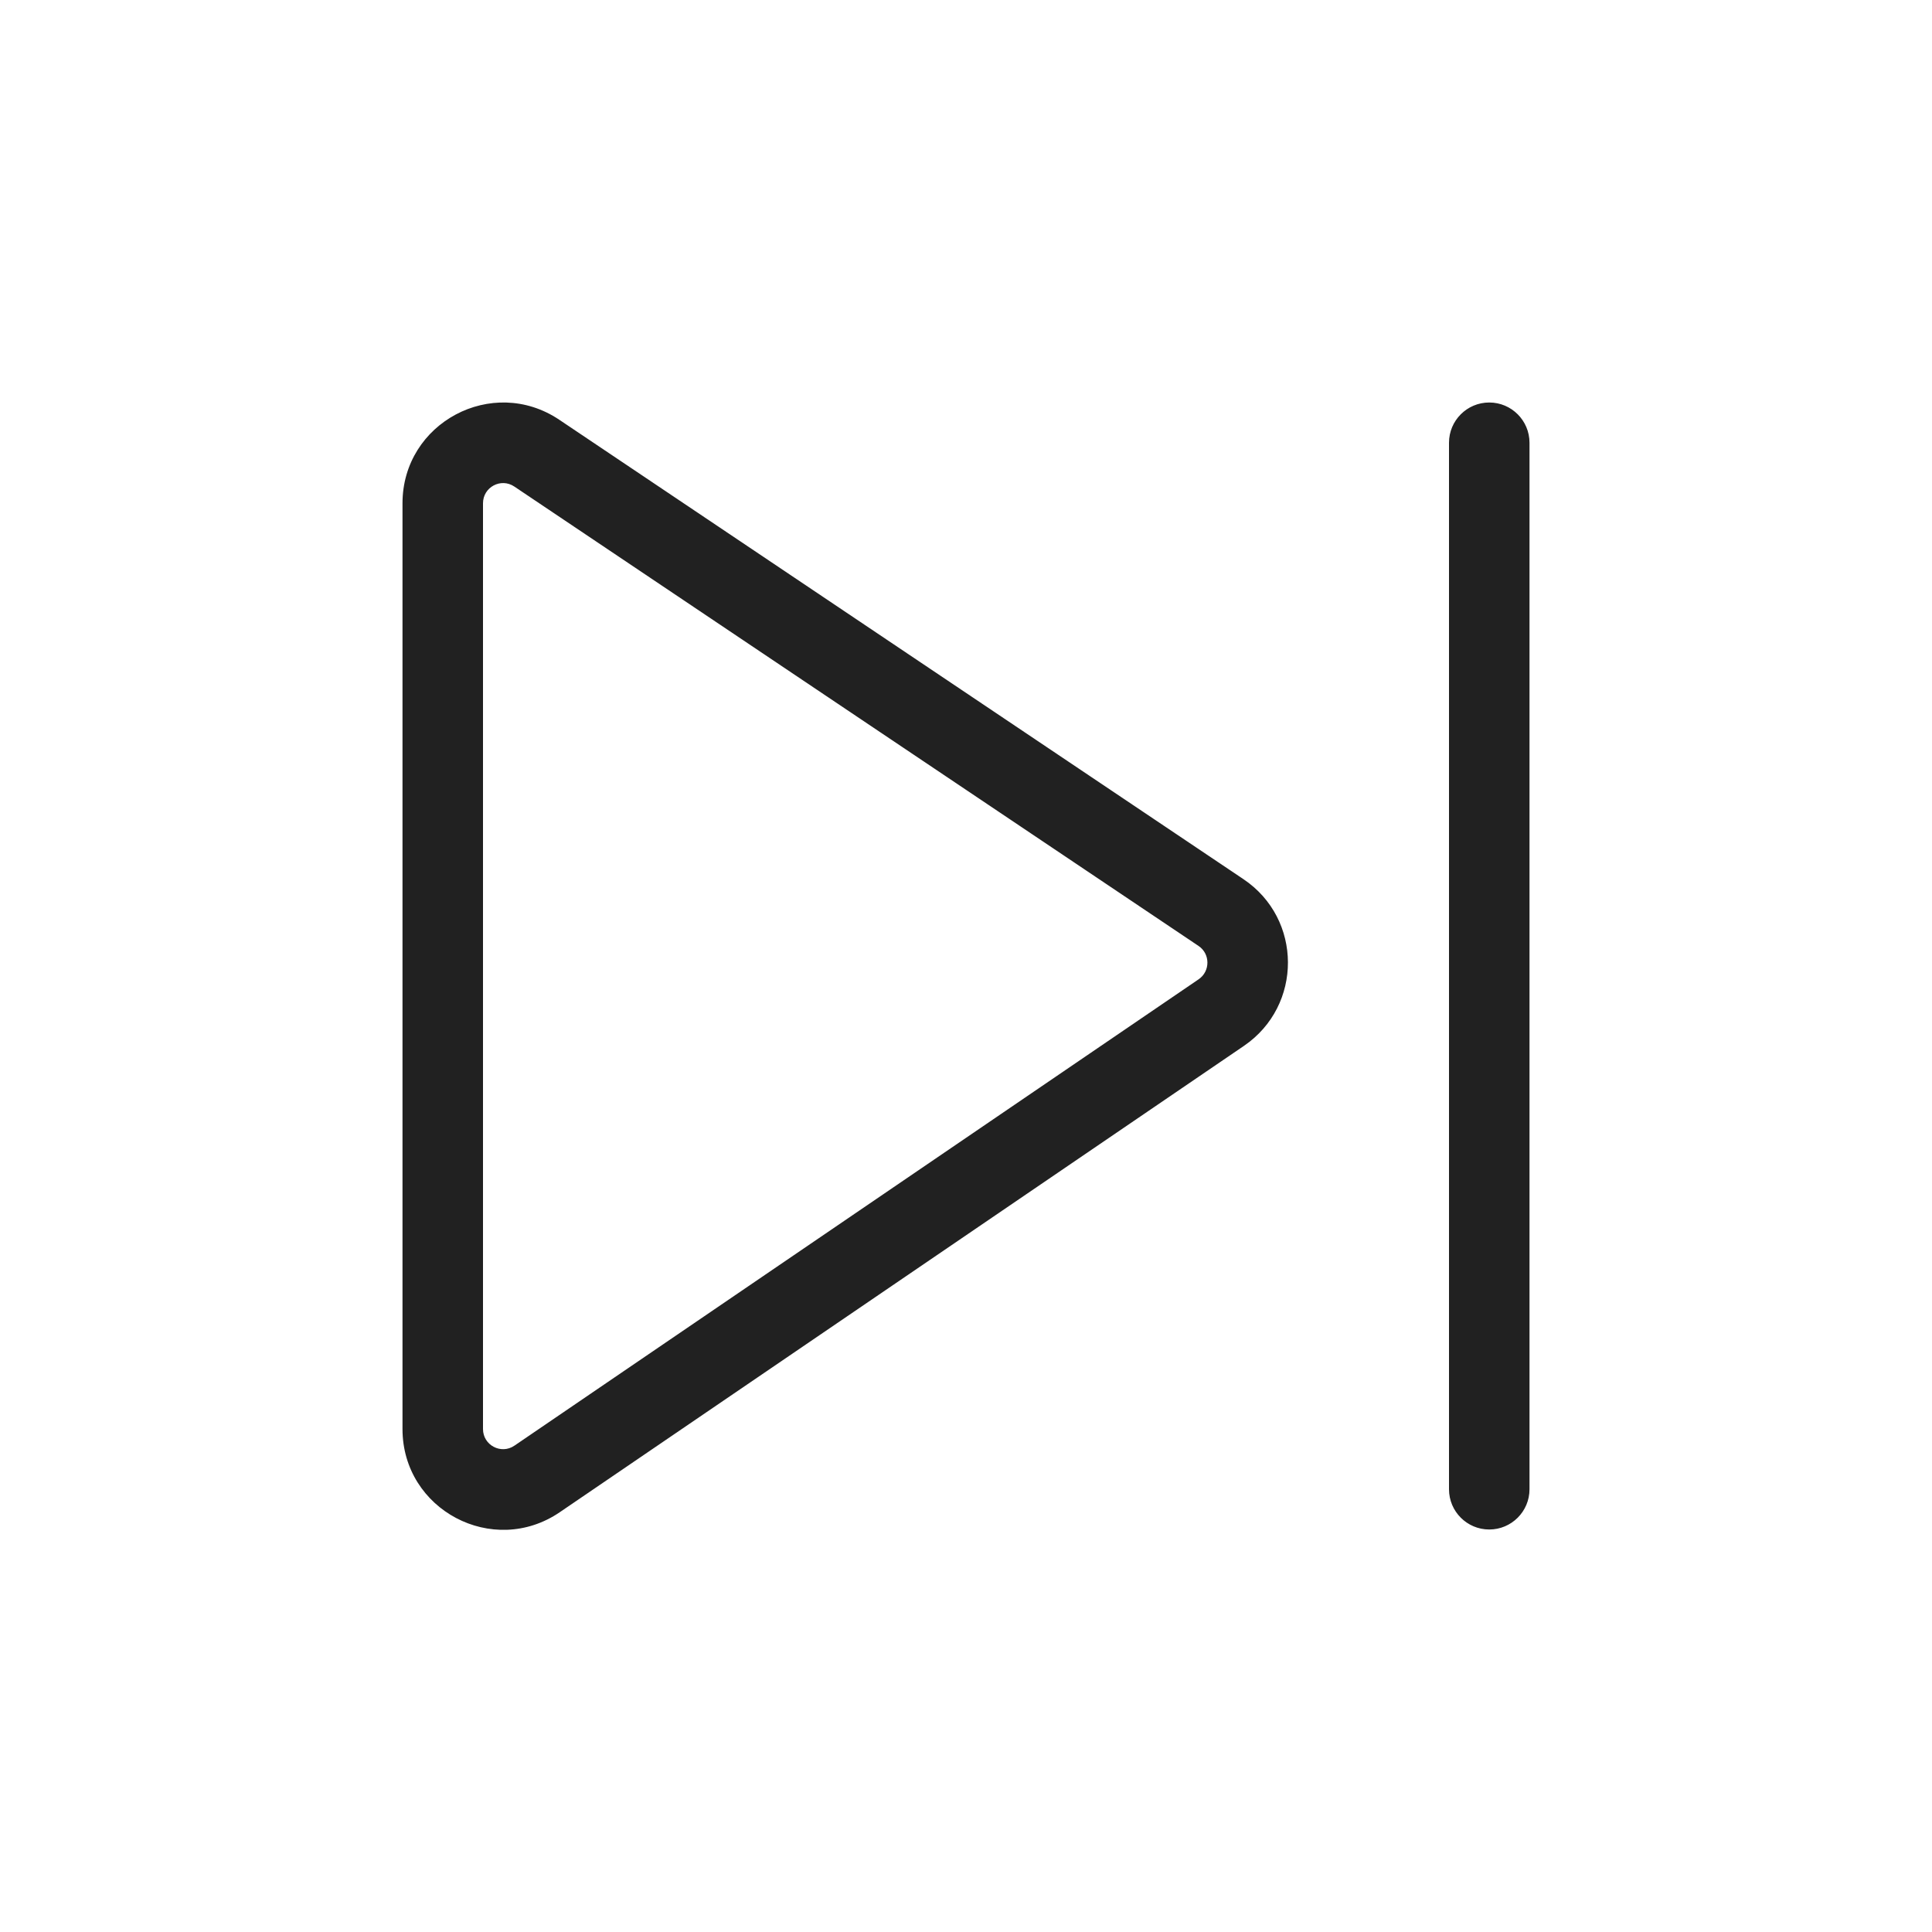
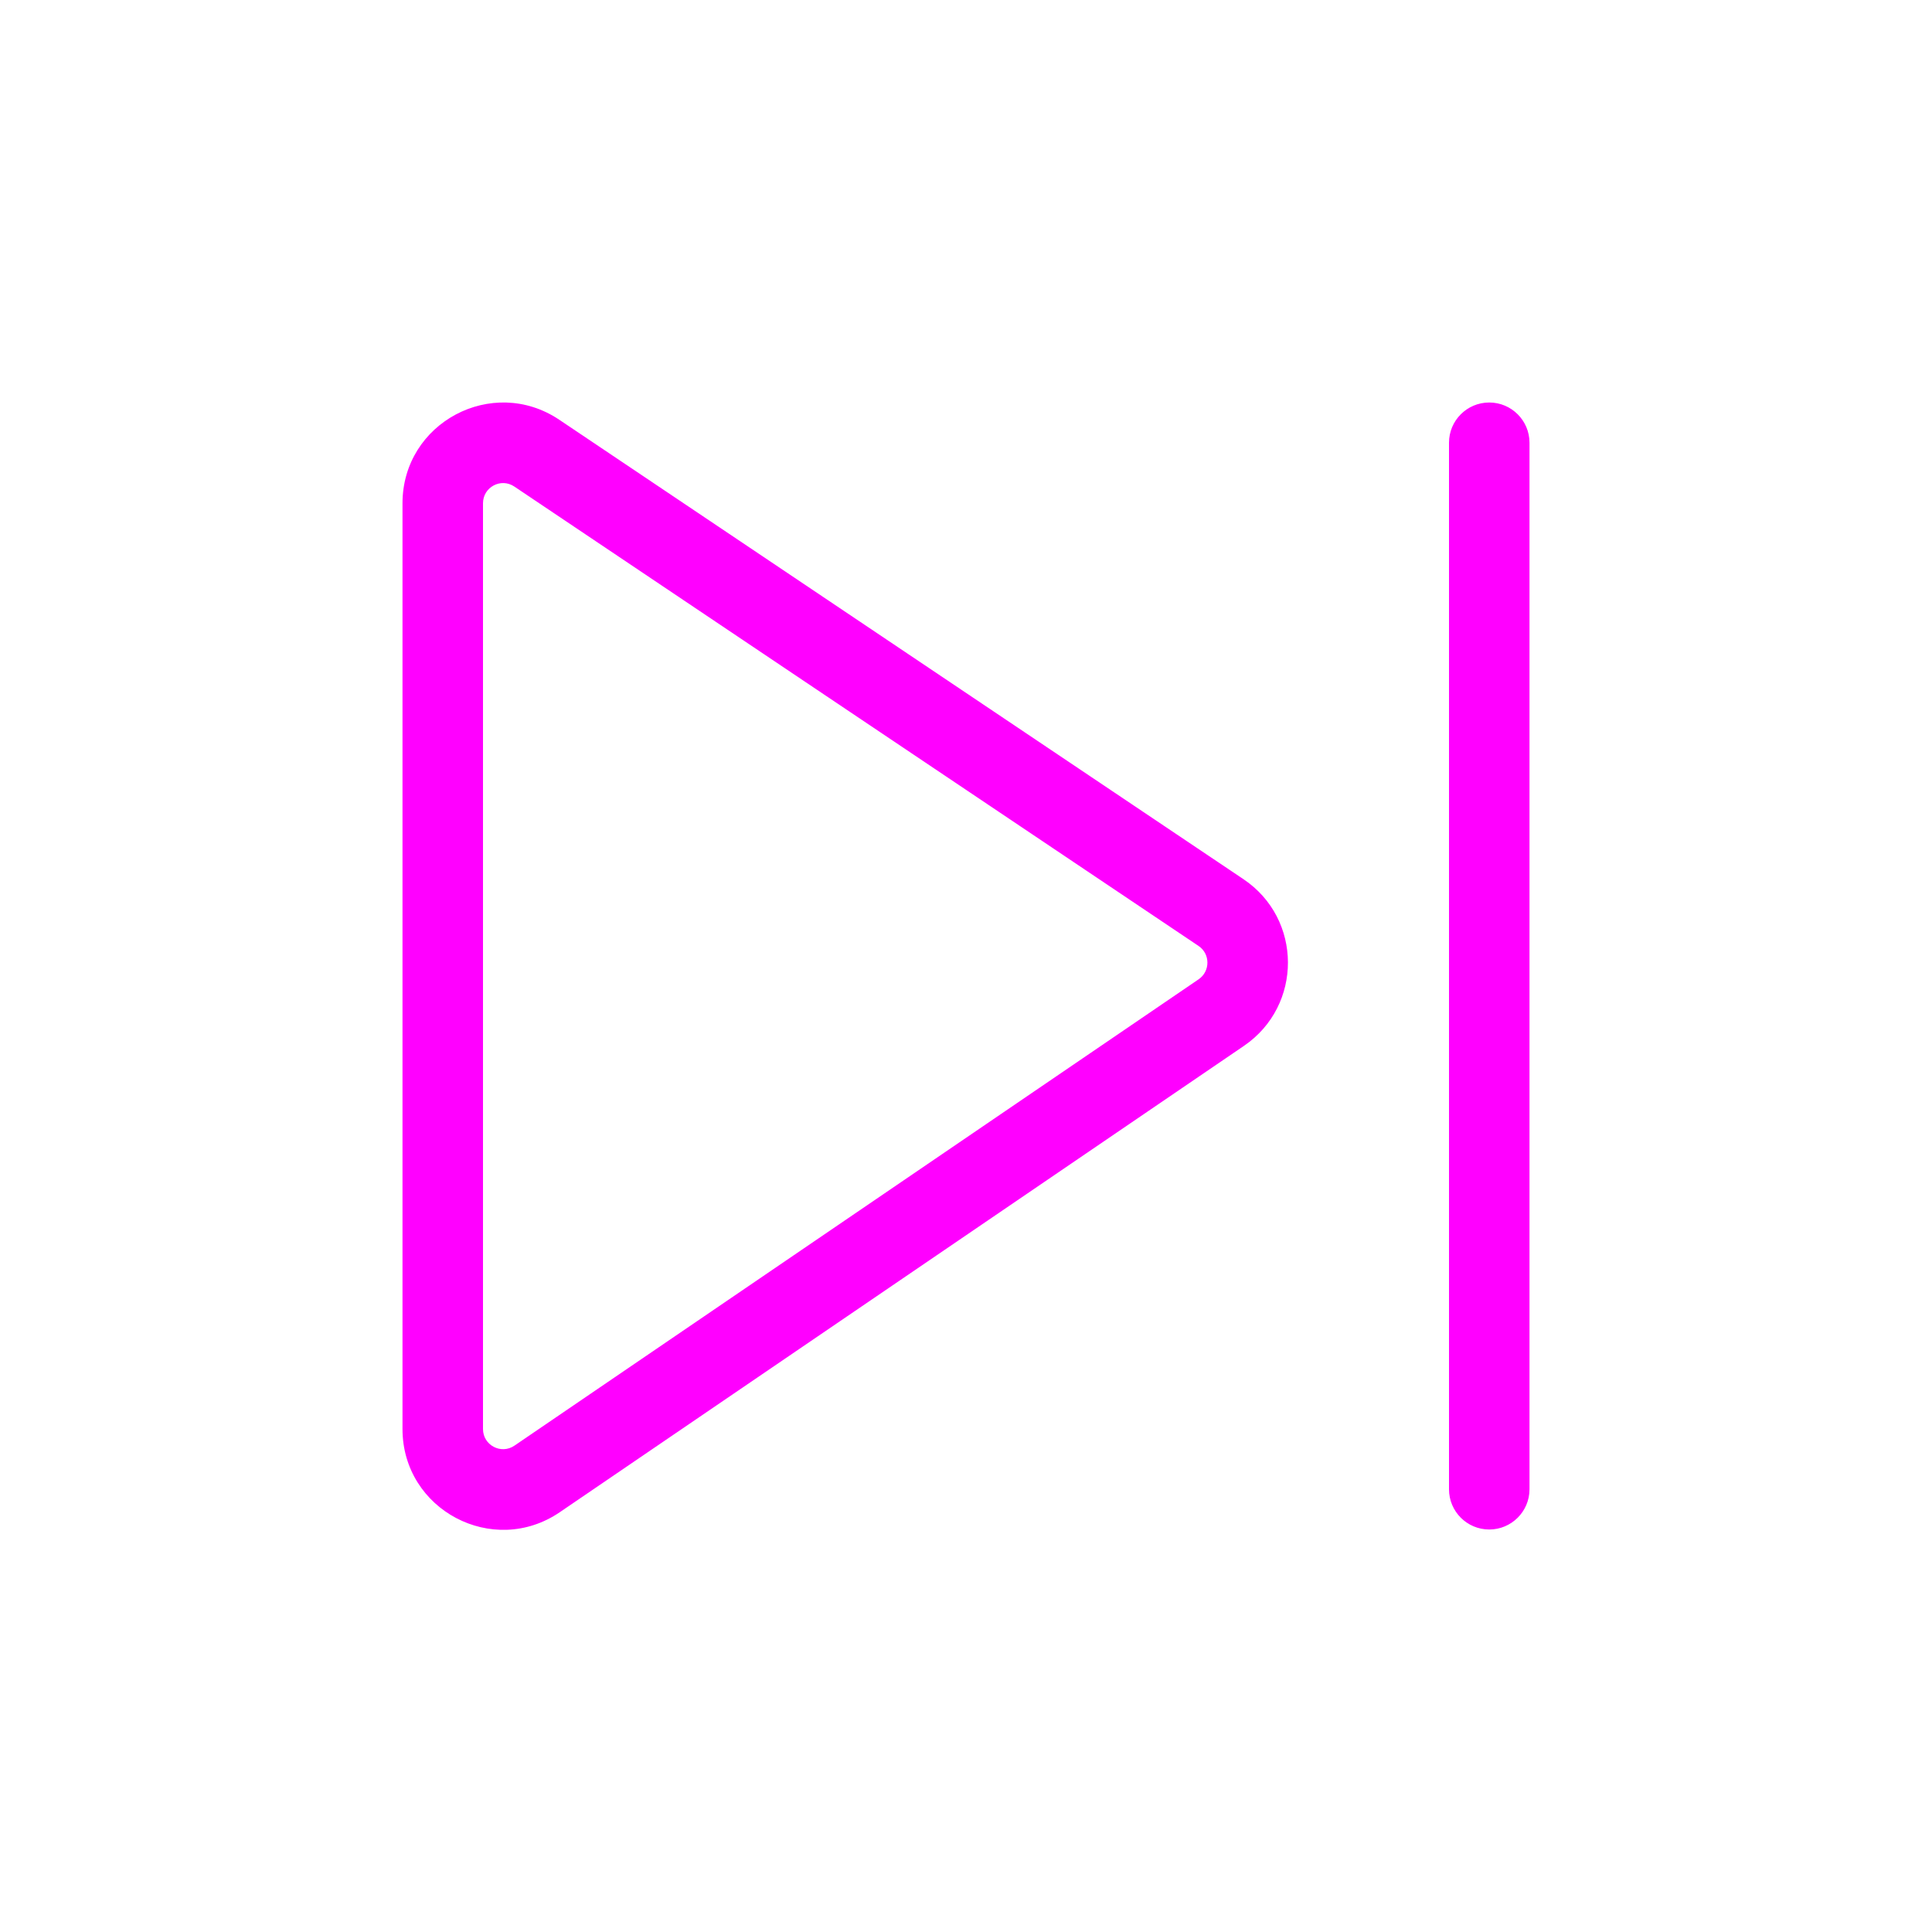
<svg xmlns="http://www.w3.org/2000/svg" id="svg4" width="24" height="24" fill="none" version="1.1" viewBox="0 0 24 24">
-   <path id="path2" d="m19 5.5c0-0.276-0.224-0.5-0.5-0.5-0.276 0-0.5 0.224-0.5 0.5v13c0 0.276 0.224 0.5 0.5 0.5 0.276 0 0.5-0.224 0.5-0.5zm-14 0.752c0-1 1.116-1.595 1.947-1.038l8.499 5.707c0.735 0.493 0.738 1.572 0.007 2.071l-8.499 5.793c-0.83 0.566-1.954-0.029-1.954-1.033zm1.389-0.208c-0.166-0.112-0.389 0.007-0.389 0.208v11.5c0 0.201 0.225 0.32 0.391 0.206l8.499-5.793c0.146-0.1 0.145-0.316-0.001-0.414z" fill="#212121" />
+   <path id="path2" d="m19 5.5c0-0.276-0.224-0.5-0.5-0.5-0.276 0-0.5 0.224-0.5 0.5v13c0 0.276 0.224 0.5 0.5 0.5 0.276 0 0.5-0.224 0.5-0.5zm-14 0.752c0-1 1.116-1.595 1.947-1.038l8.499 5.707c0.735 0.493 0.738 1.572 0.007 2.071l-8.499 5.793c-0.83 0.566-1.954-0.029-1.954-1.033zm1.389-0.208c-0.166-0.112-0.389 0.007-0.389 0.208v11.5c0 0.201 0.225 0.32 0.391 0.206l8.499-5.793c0.146-0.1 0.145-0.316-0.001-0.414z" fill="#FF00FF" />
</svg>
